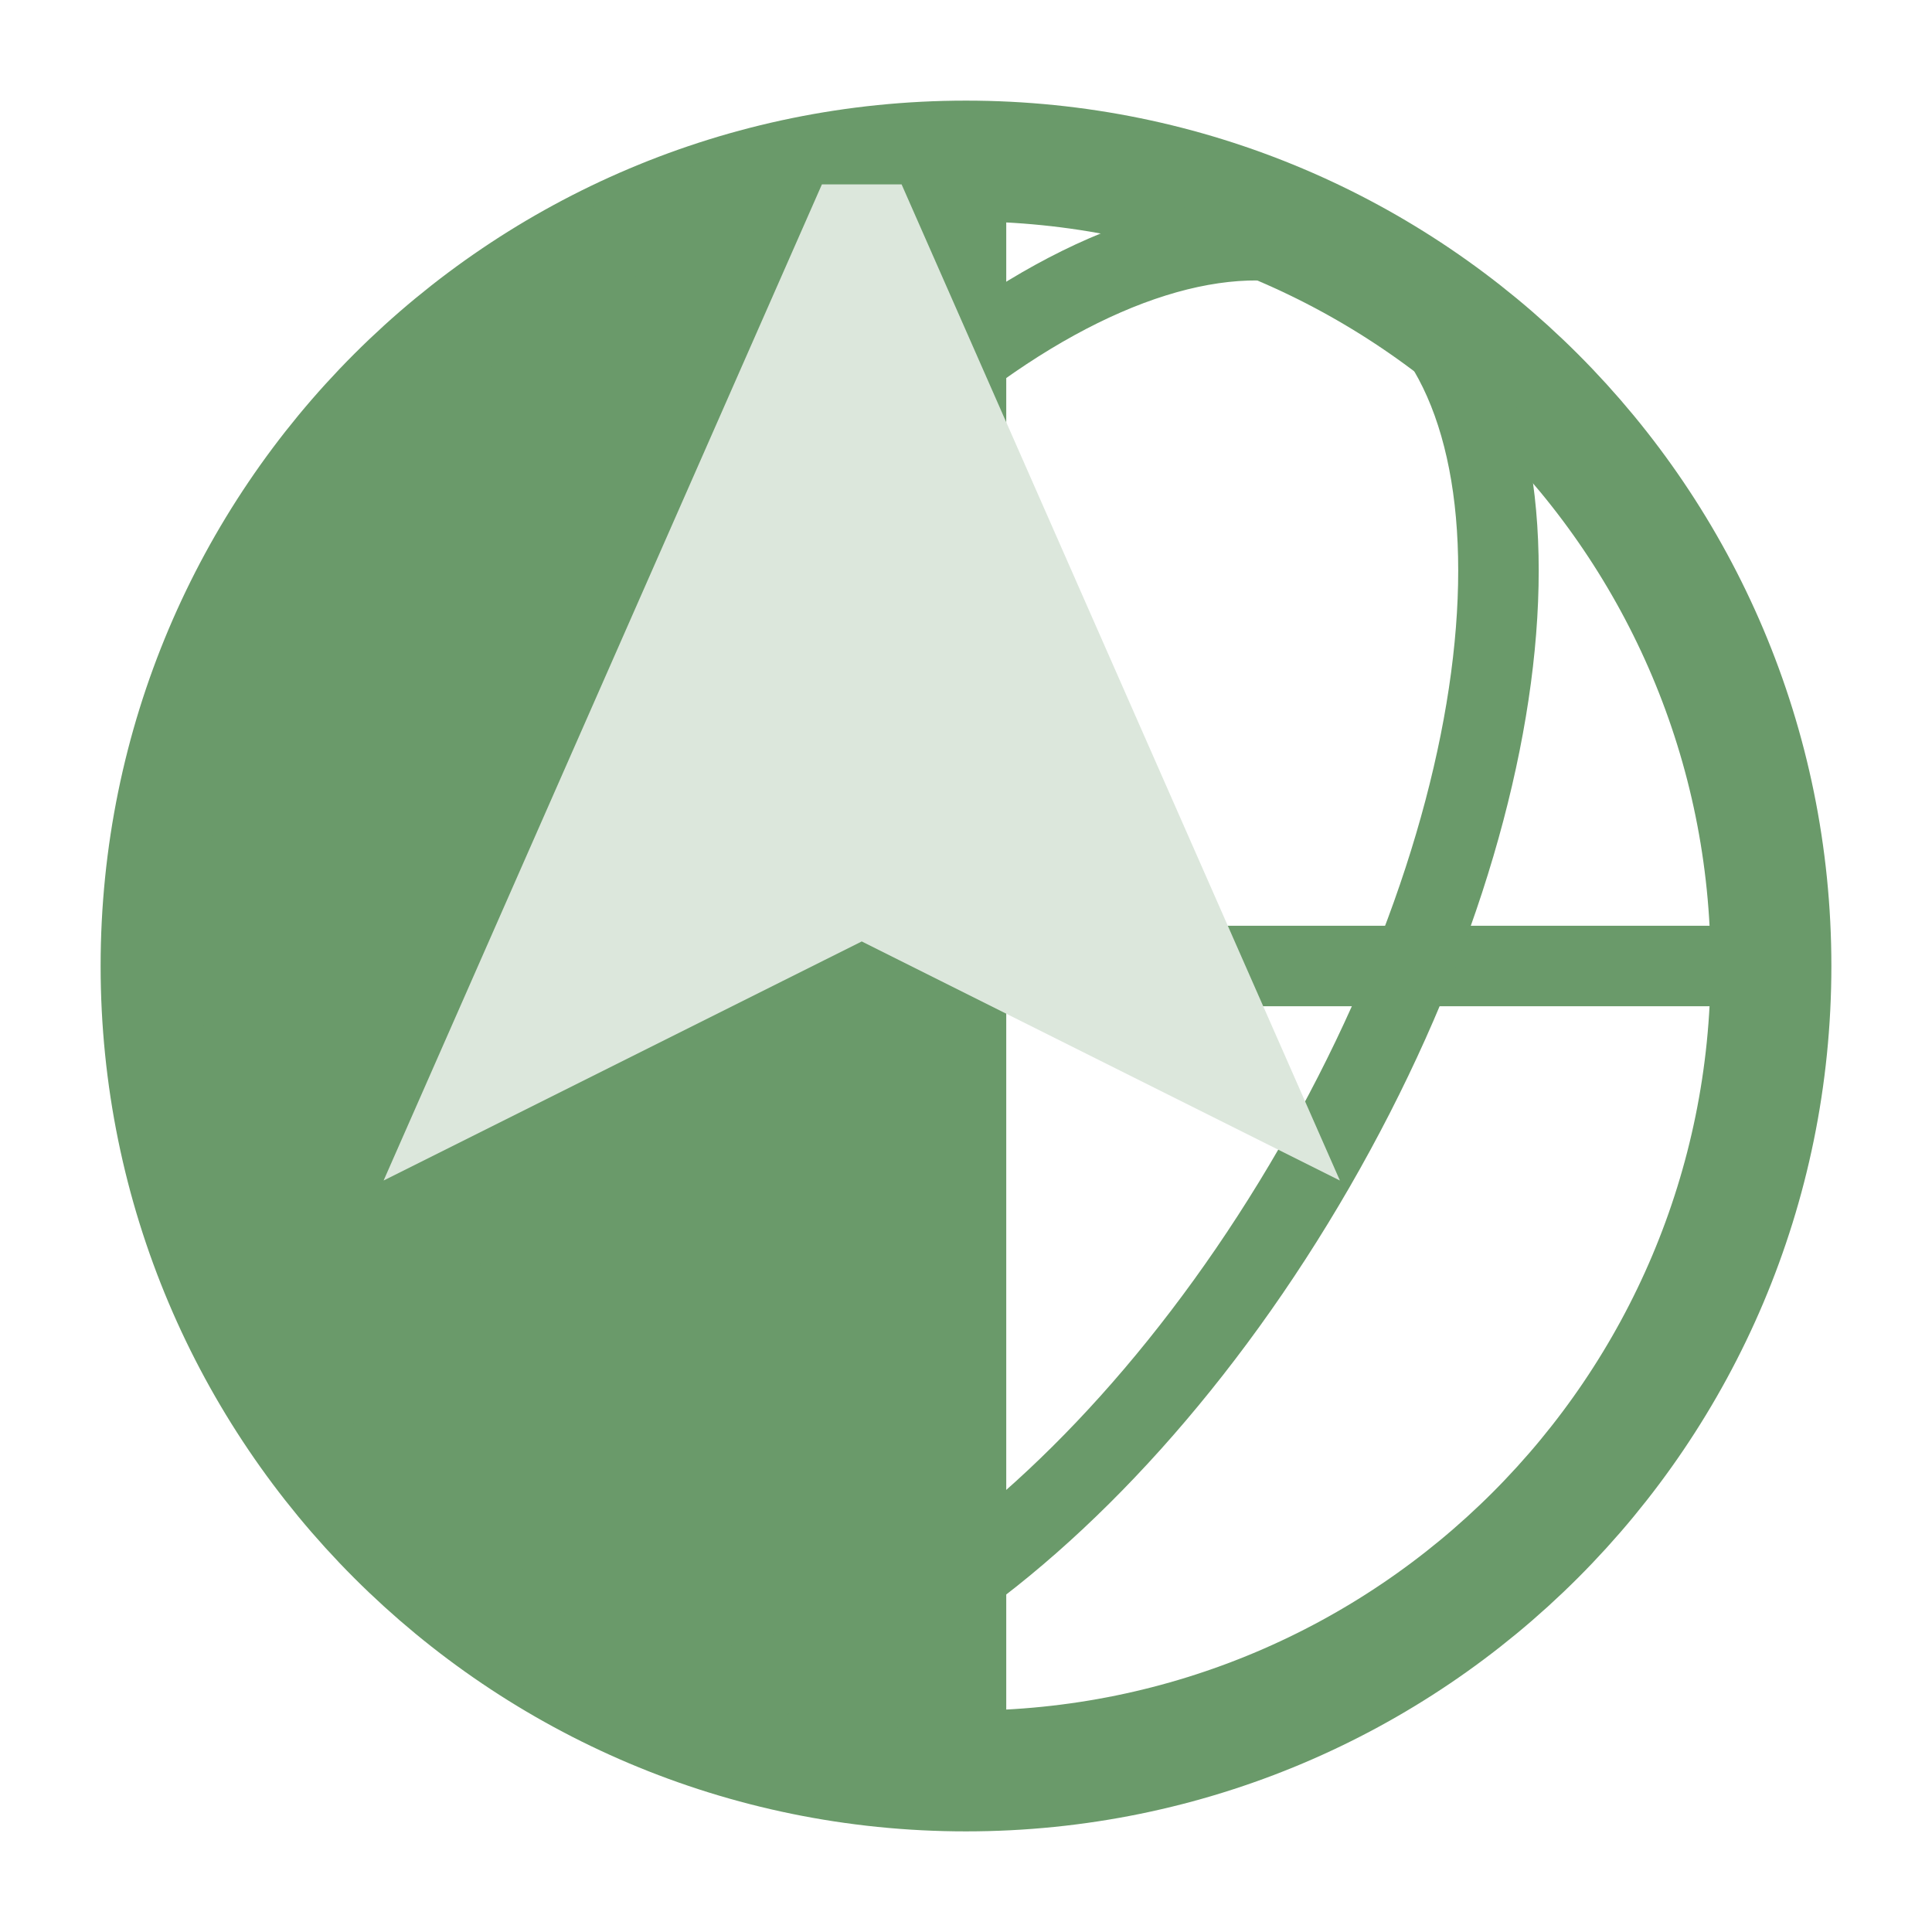
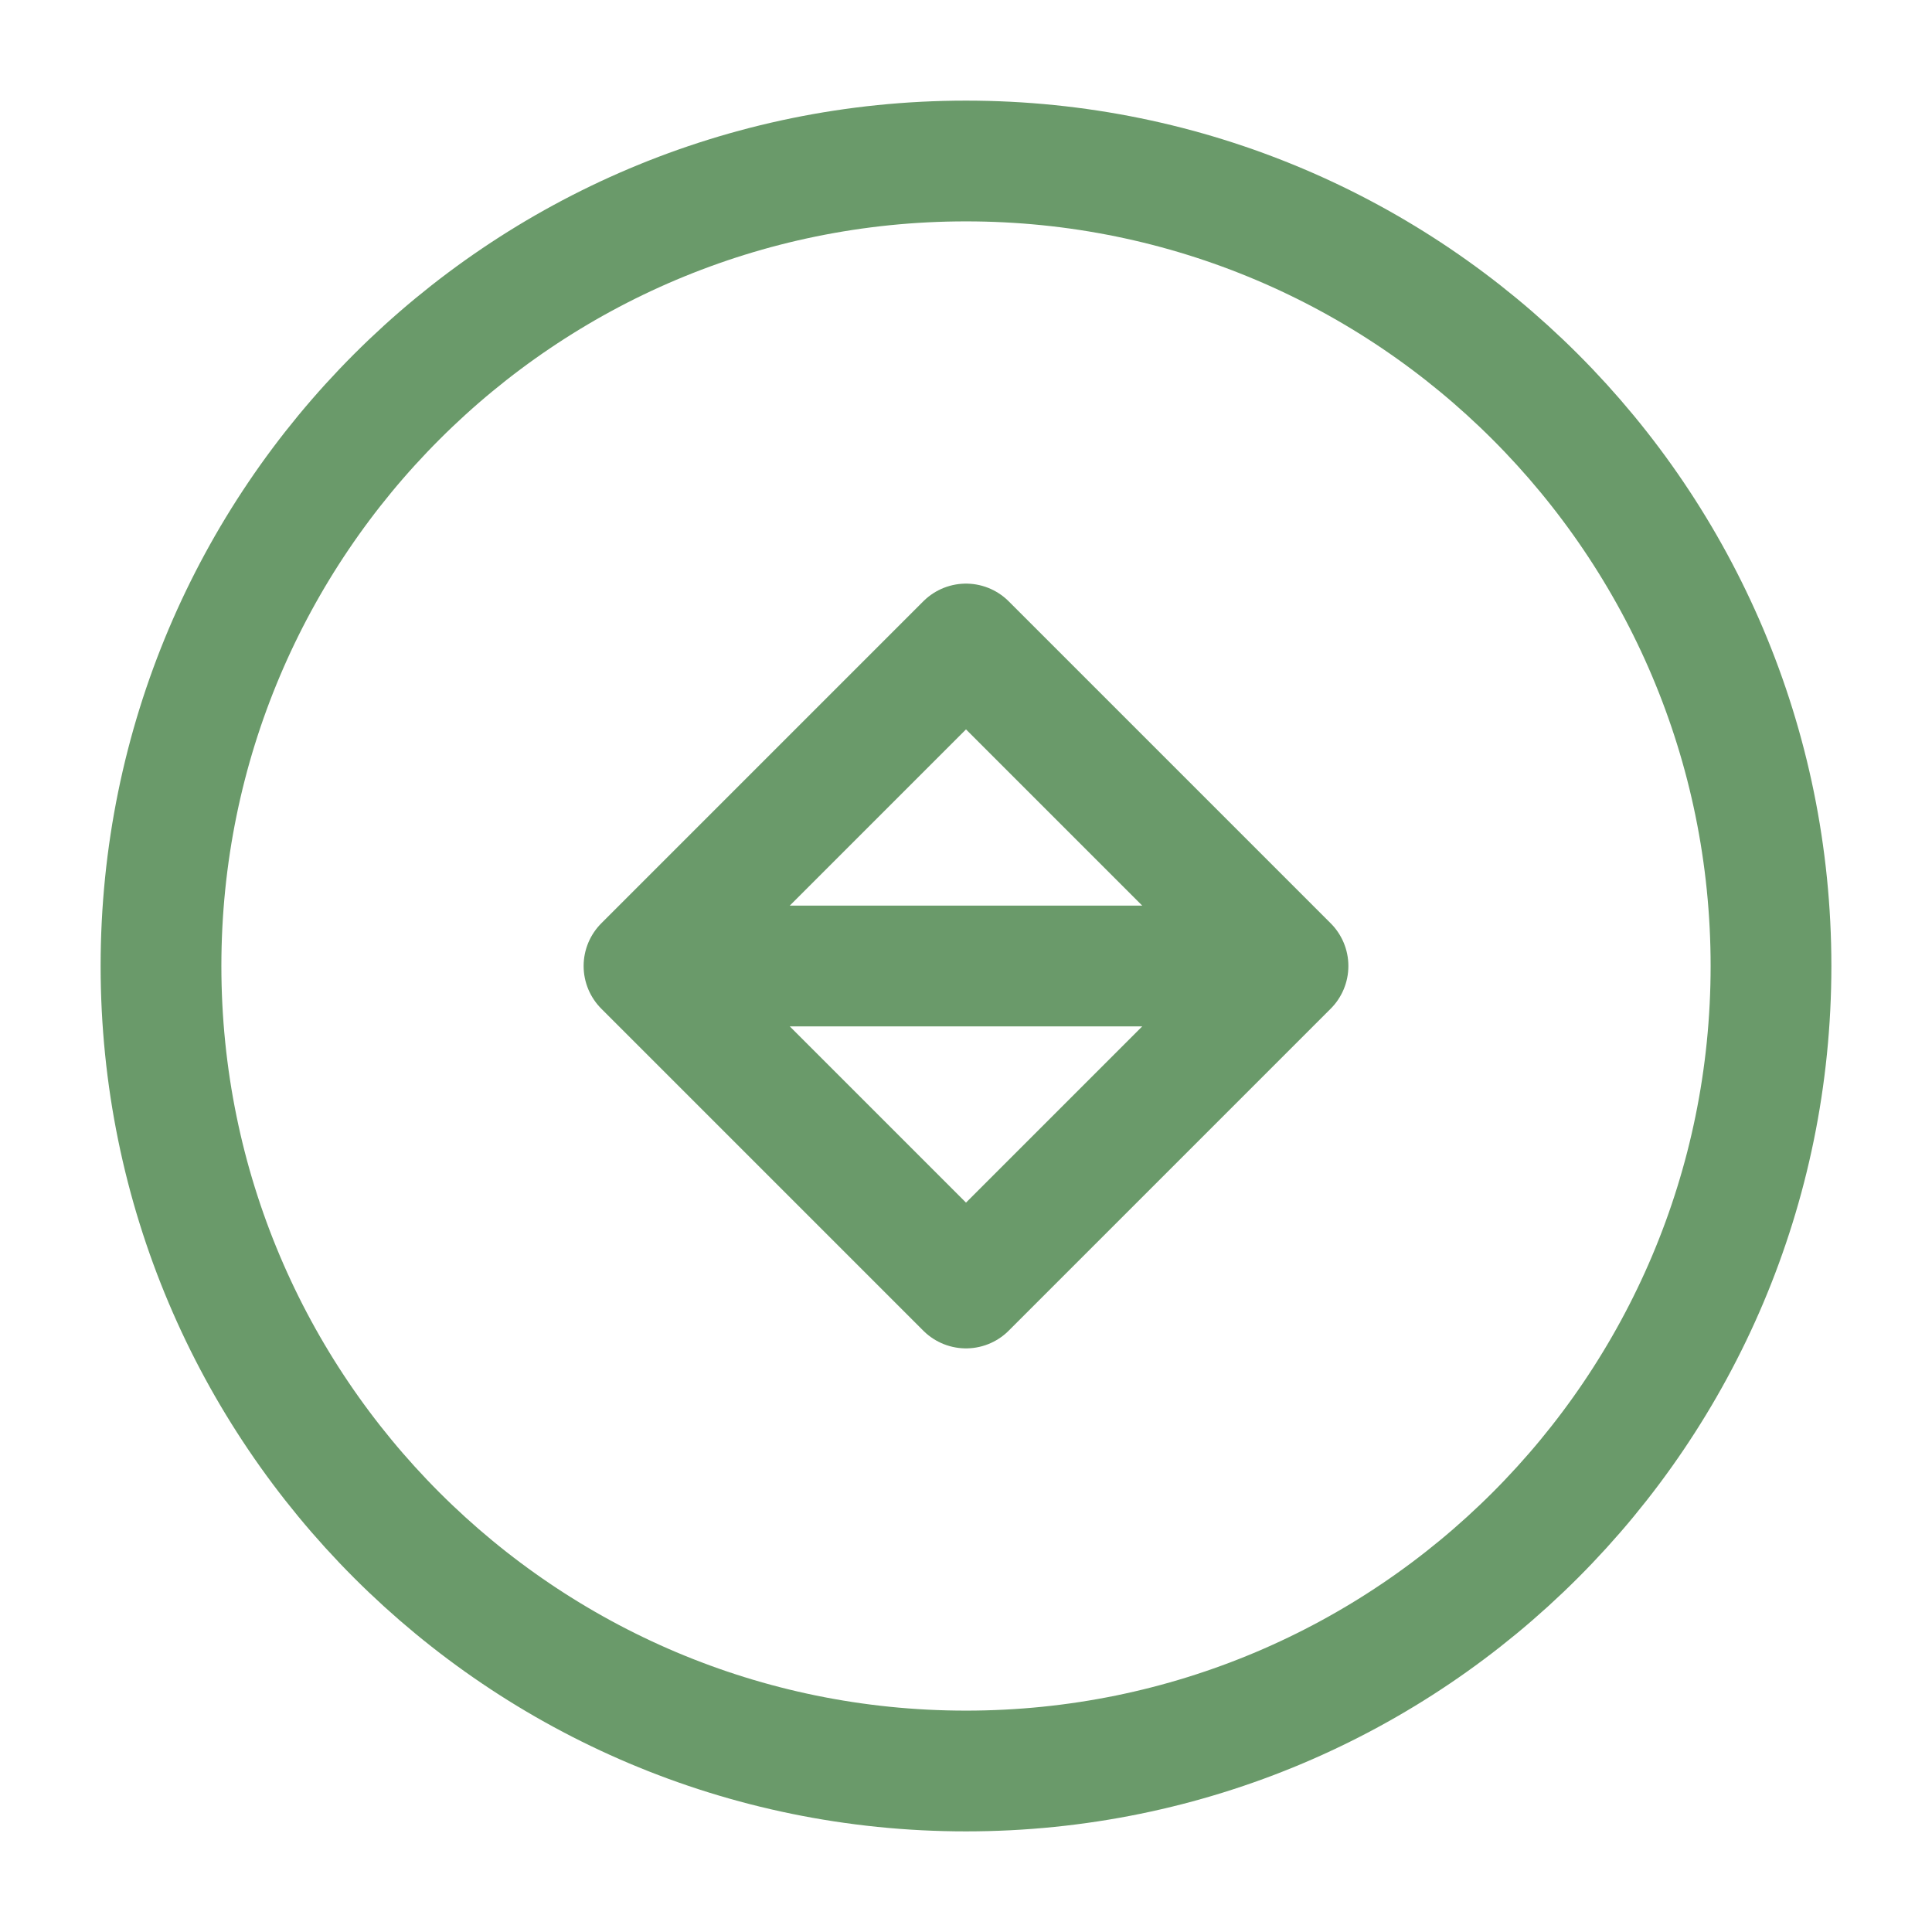
- <svg xmlns="http://www.w3.org/2000/svg" viewBox="0 0 24 24" fill="#6A9A6A">
-   <circle cx="12" cy="12" r="10" stroke="#6A9A6A" stroke-width="1.5" fill="none" />
-   <path d="M12 2a10 10 0 0 0 0 20v-20zM2 12h20" stroke="#6A9A6A" stroke-width="1" />
-   <ellipse cx="12" cy="12" rx="5" ry="10" stroke="#6A9A6A" stroke-width="1" fill="none" transform="rotate(30 12 12)" />
-   <path d="M21 3L10 12M21 3l-7 18-3-9-9-3 18-7z" fill="#DCE7DC" transform="scale(0.7) translate(4, 4) rotate(-45 12 12)" />
+ <svg xmlns="http://www.w3.org/2000/svg" viewBox="0 0 24 24" fill="none" stroke="#6A9A6A" stroke-width="1.5" stroke-linecap="round" stroke-linejoin="round">
+   <circle cx="12" cy="12" r="10" />
+   <path d="M8 12h8M12 8l4 4-4 4M12 16l-4-4 4-4" />
</svg>
